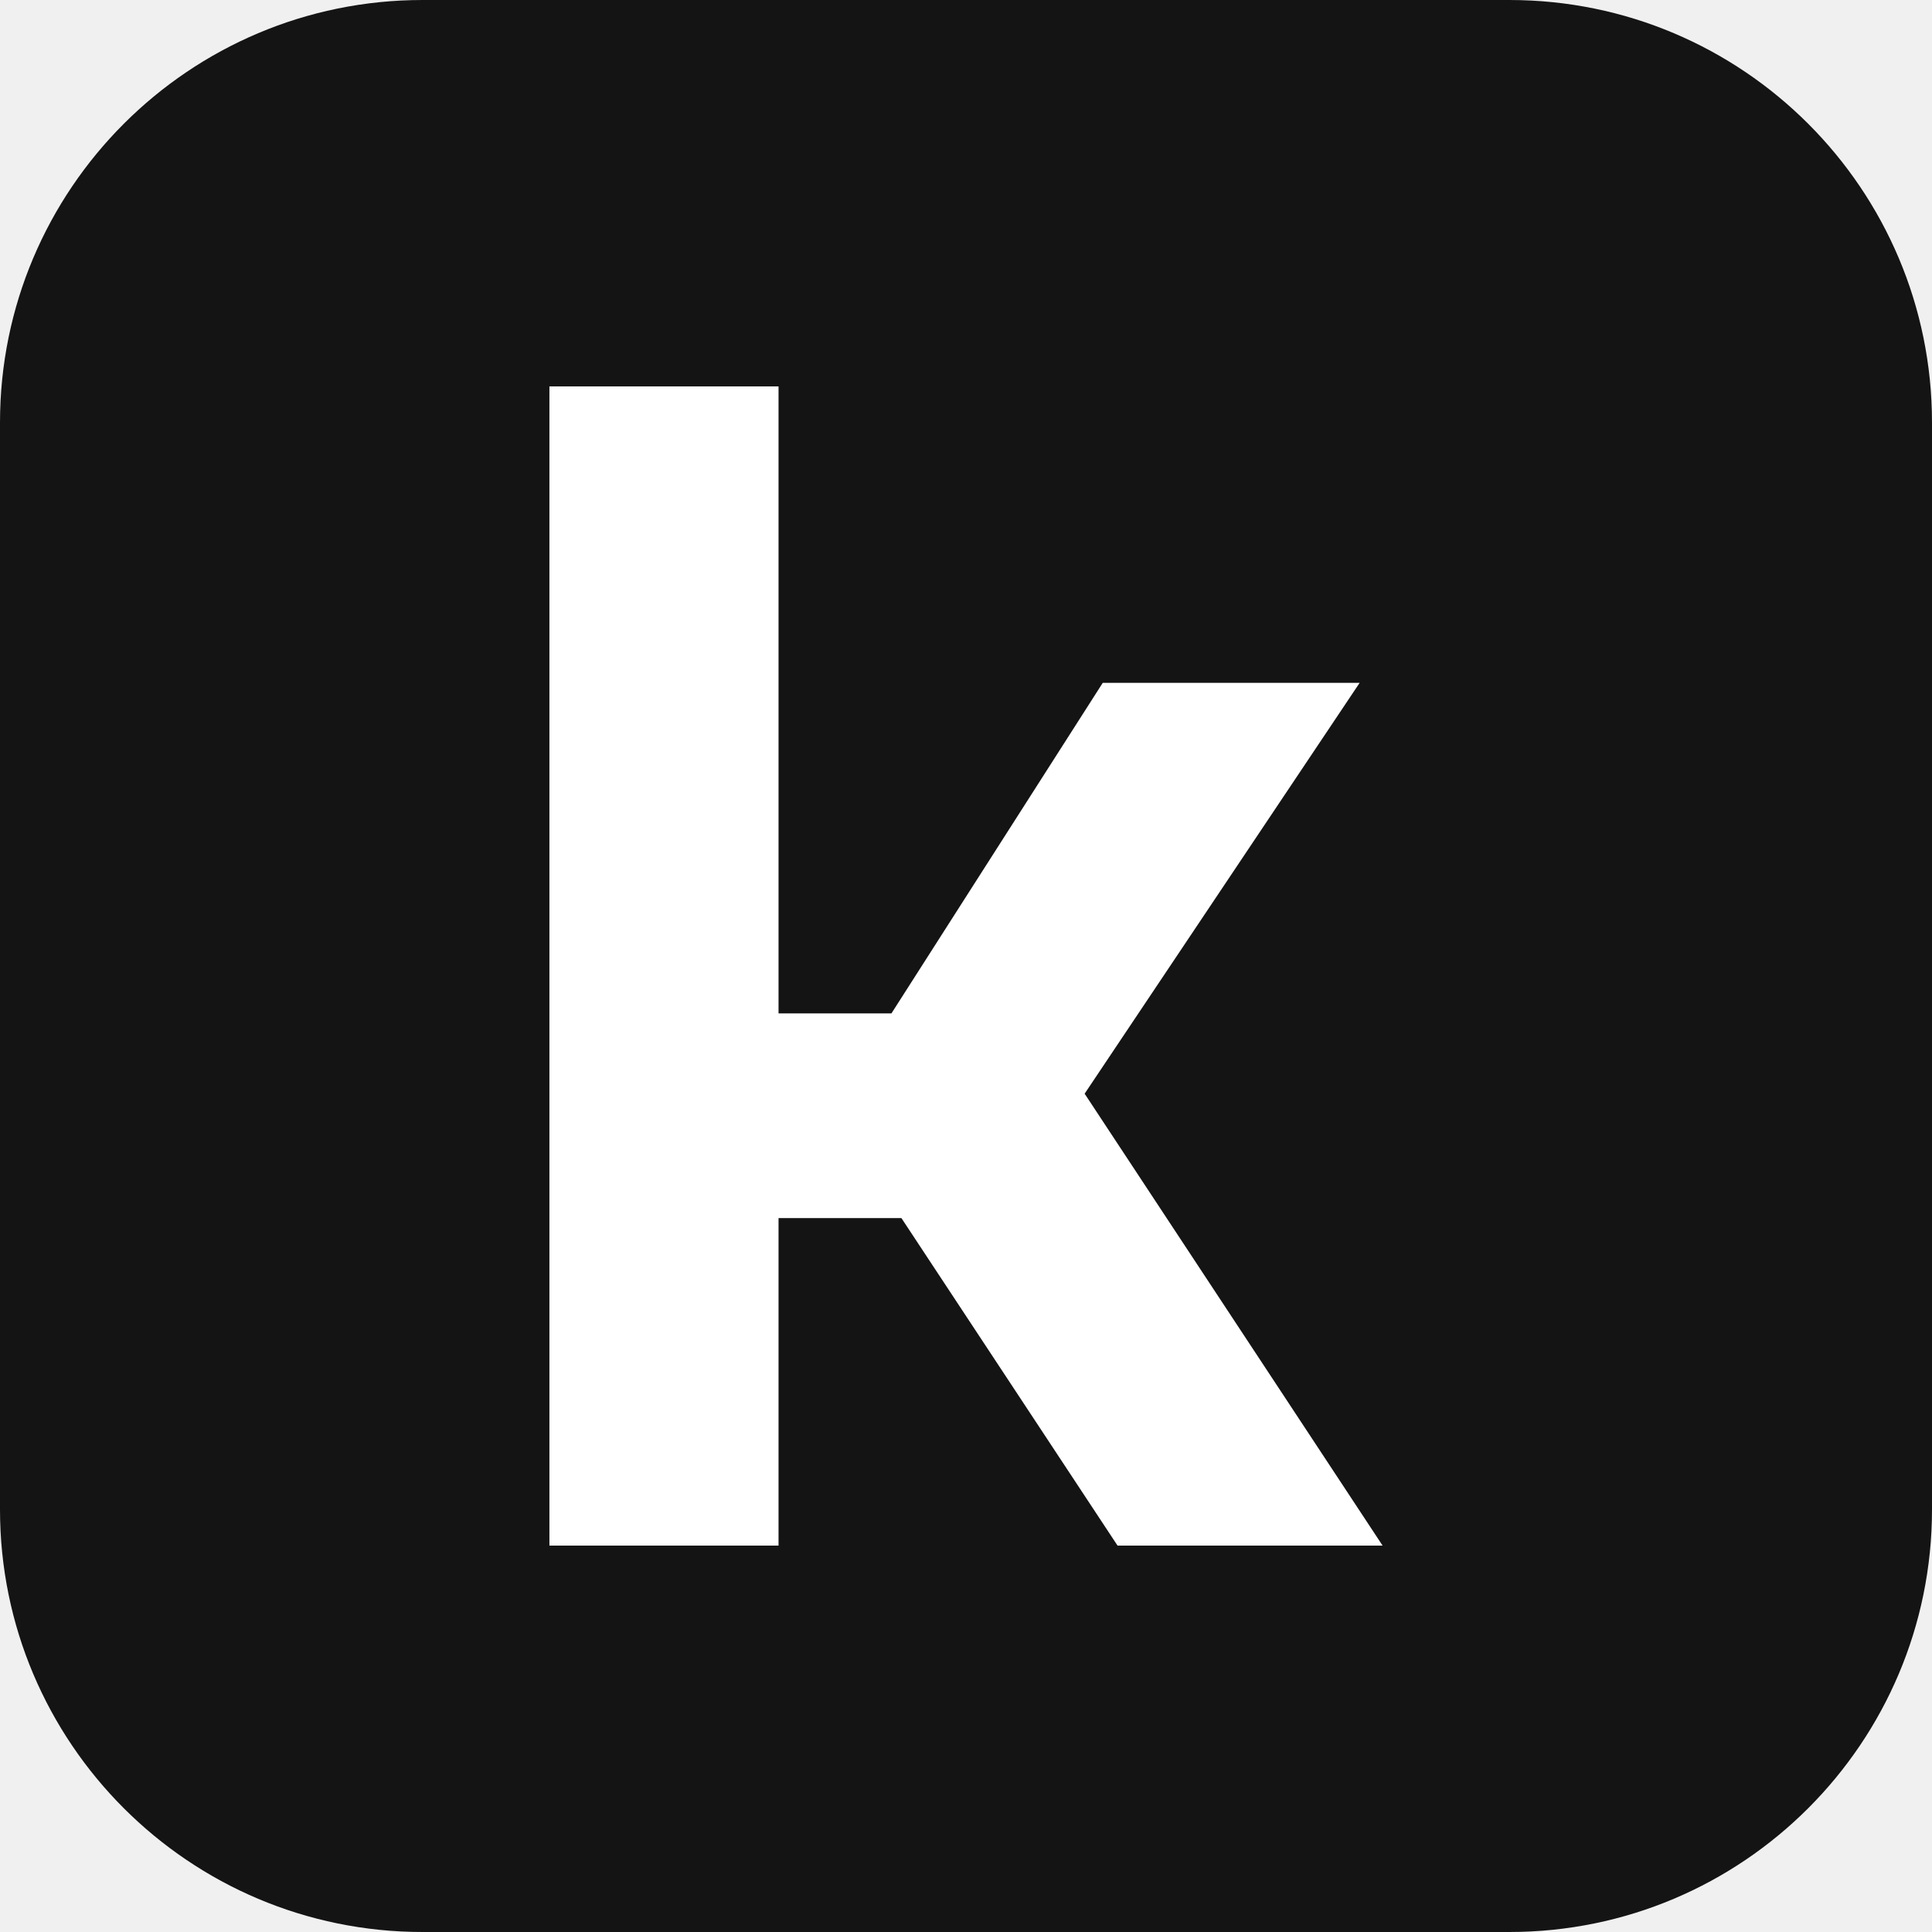
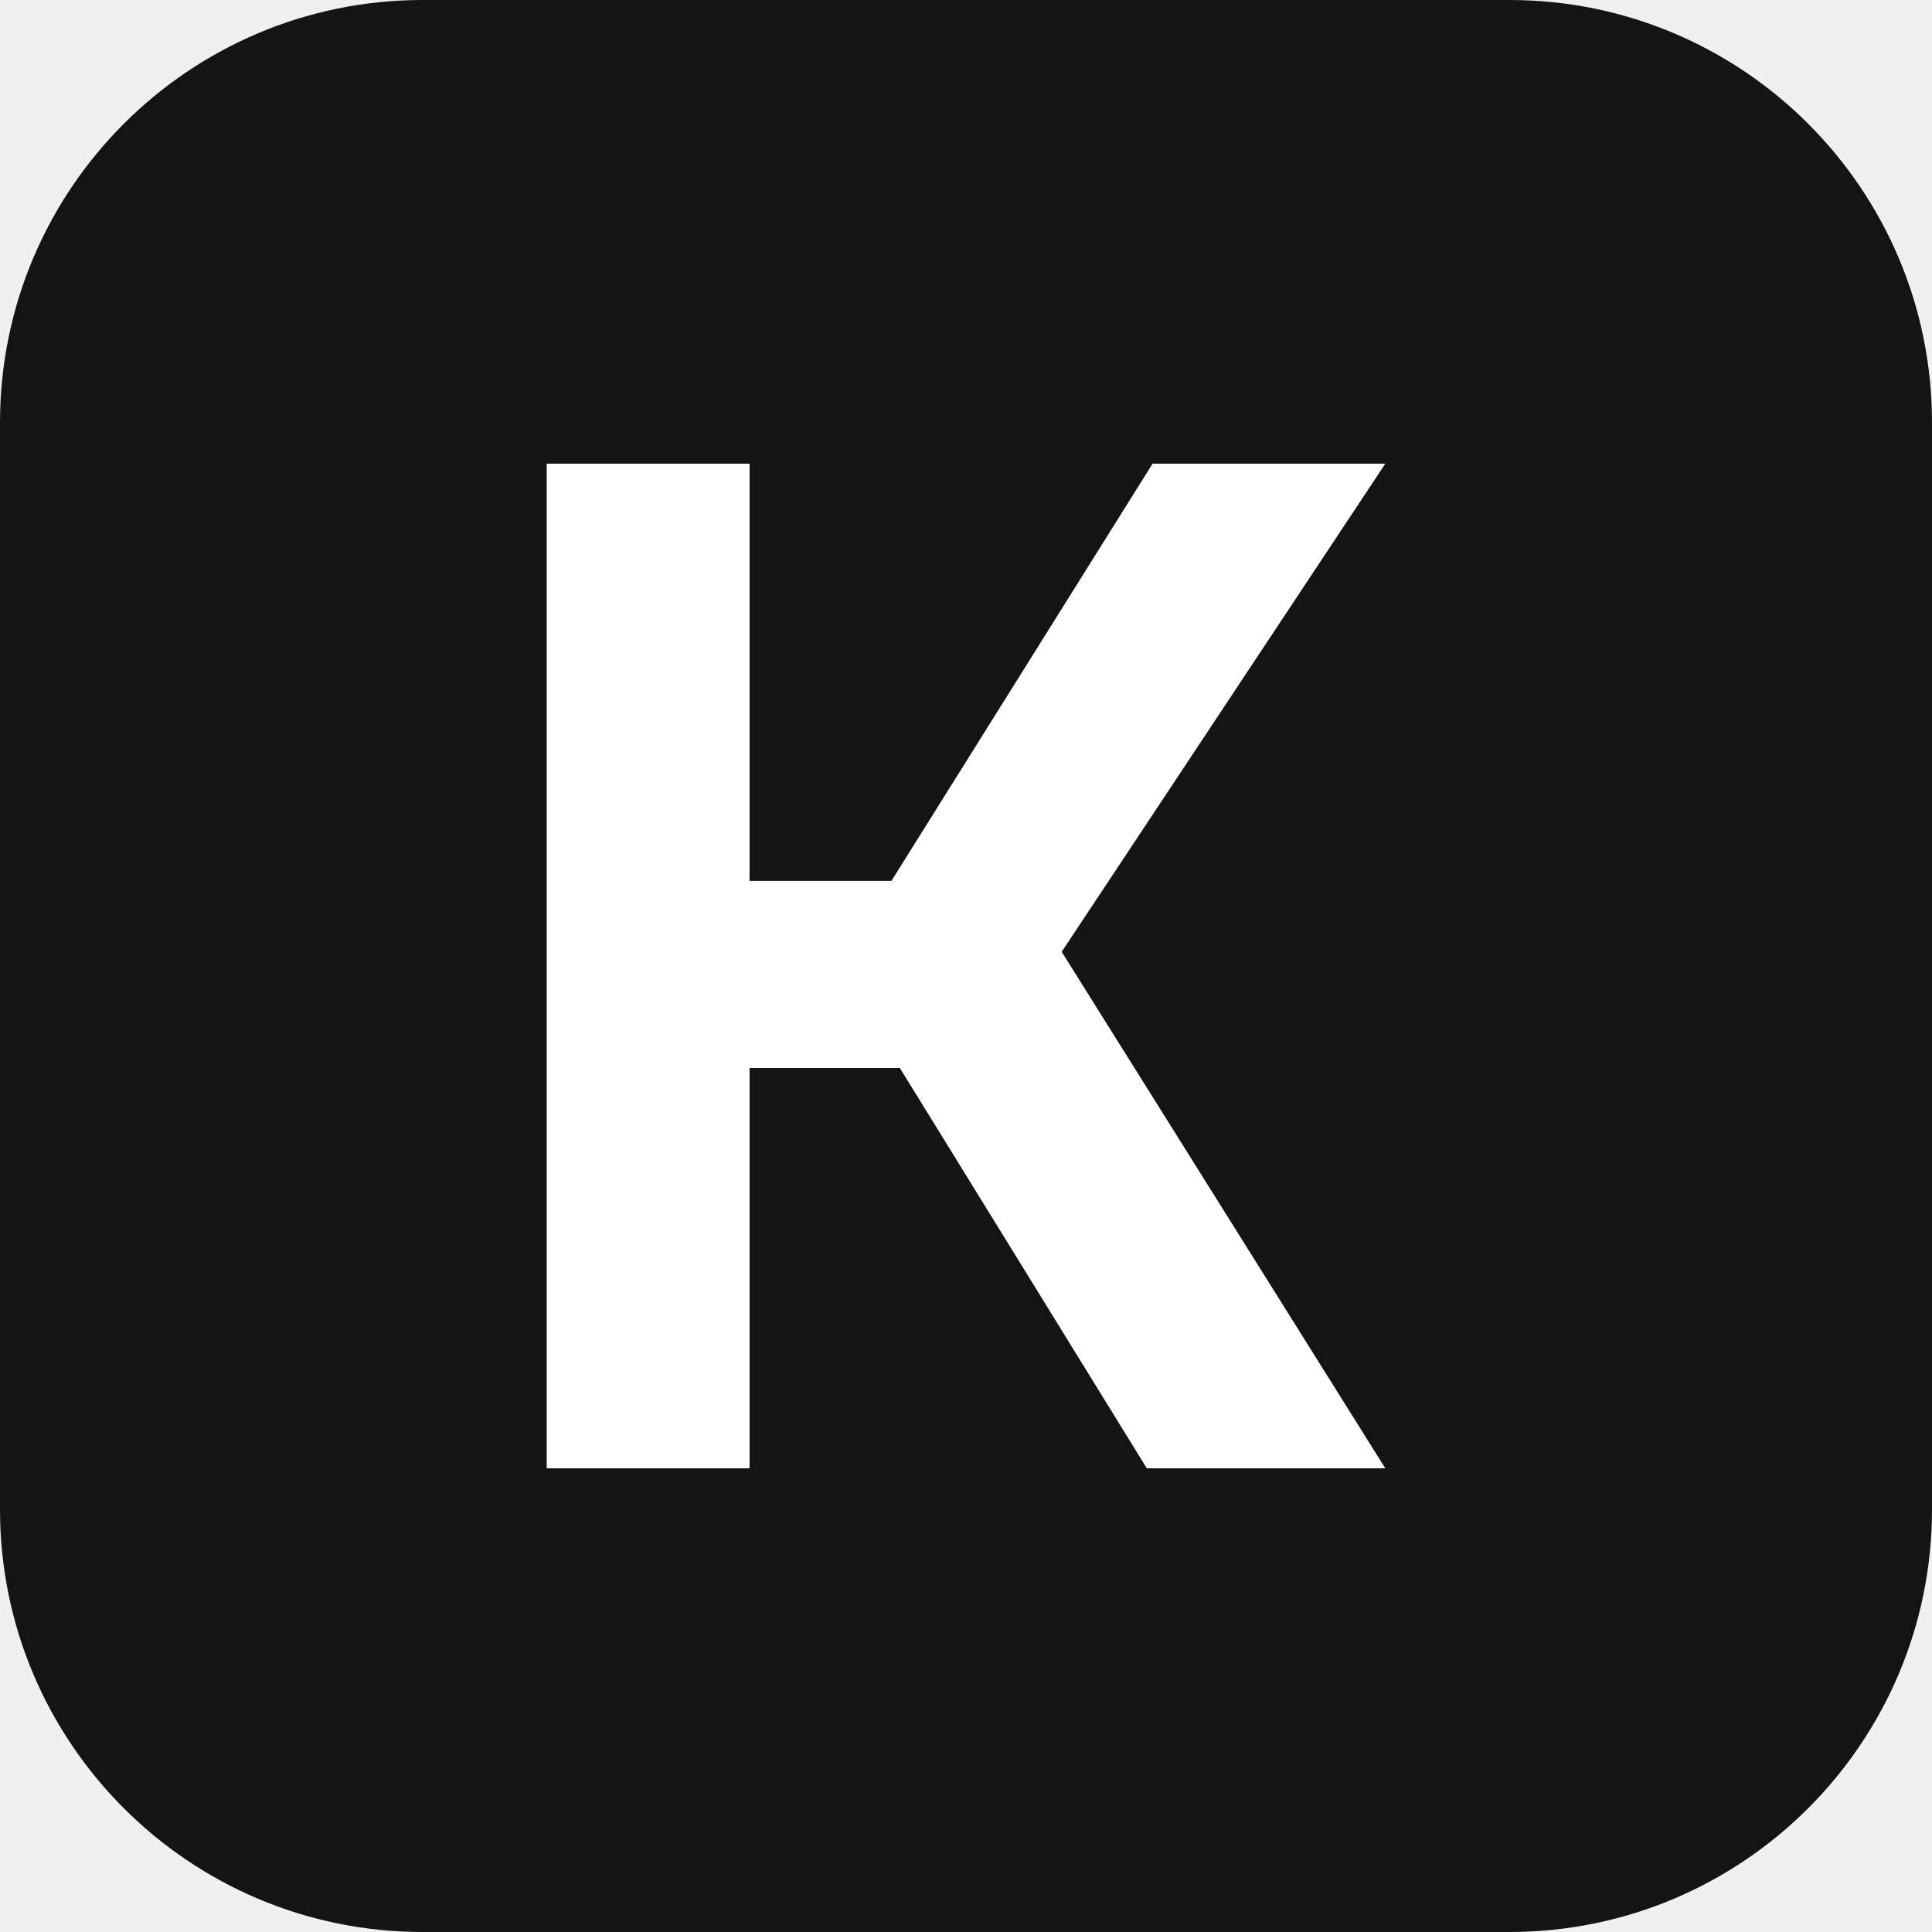
<svg xmlns="http://www.w3.org/2000/svg" viewBox="0 0 64 64" role="img" aria-label="Korzilla CRM">
  <rect x="8" y="8" width="48" height="48" fill="#FFFFFF" />
-   <path fill="#141414" fill-rule="evenodd" d="M14 0H50A14 14 0 0 1 64 14V50A14 14 0 0 1 50 64H14A14 14 0 0 1 0 50V14A14 14 0 0 1 14 0ZM18.2 51.2V12.8H25.79V33.57H29.53L36.53 22.62H45.04L35.93 36.23L45.8 51.2H37.02L29.86 40.35H25.79V51.2Z" />
+   <path fill="#141414" fill-rule="evenodd" d="M14 0H50A14 14 0 0 1 64 14V50A14 14 0 0 1 50 64H14A14 14 0 0 1 0 50V14A14 14 0 0 1 14 0ZM18.11 48.64V15.36H24.83V29.18H29.53L38.18 15.36H45.89L35.17 31.53L45.89 48.64H37.99L29.81 35.38H24.83V48.64Z" />
</svg>
